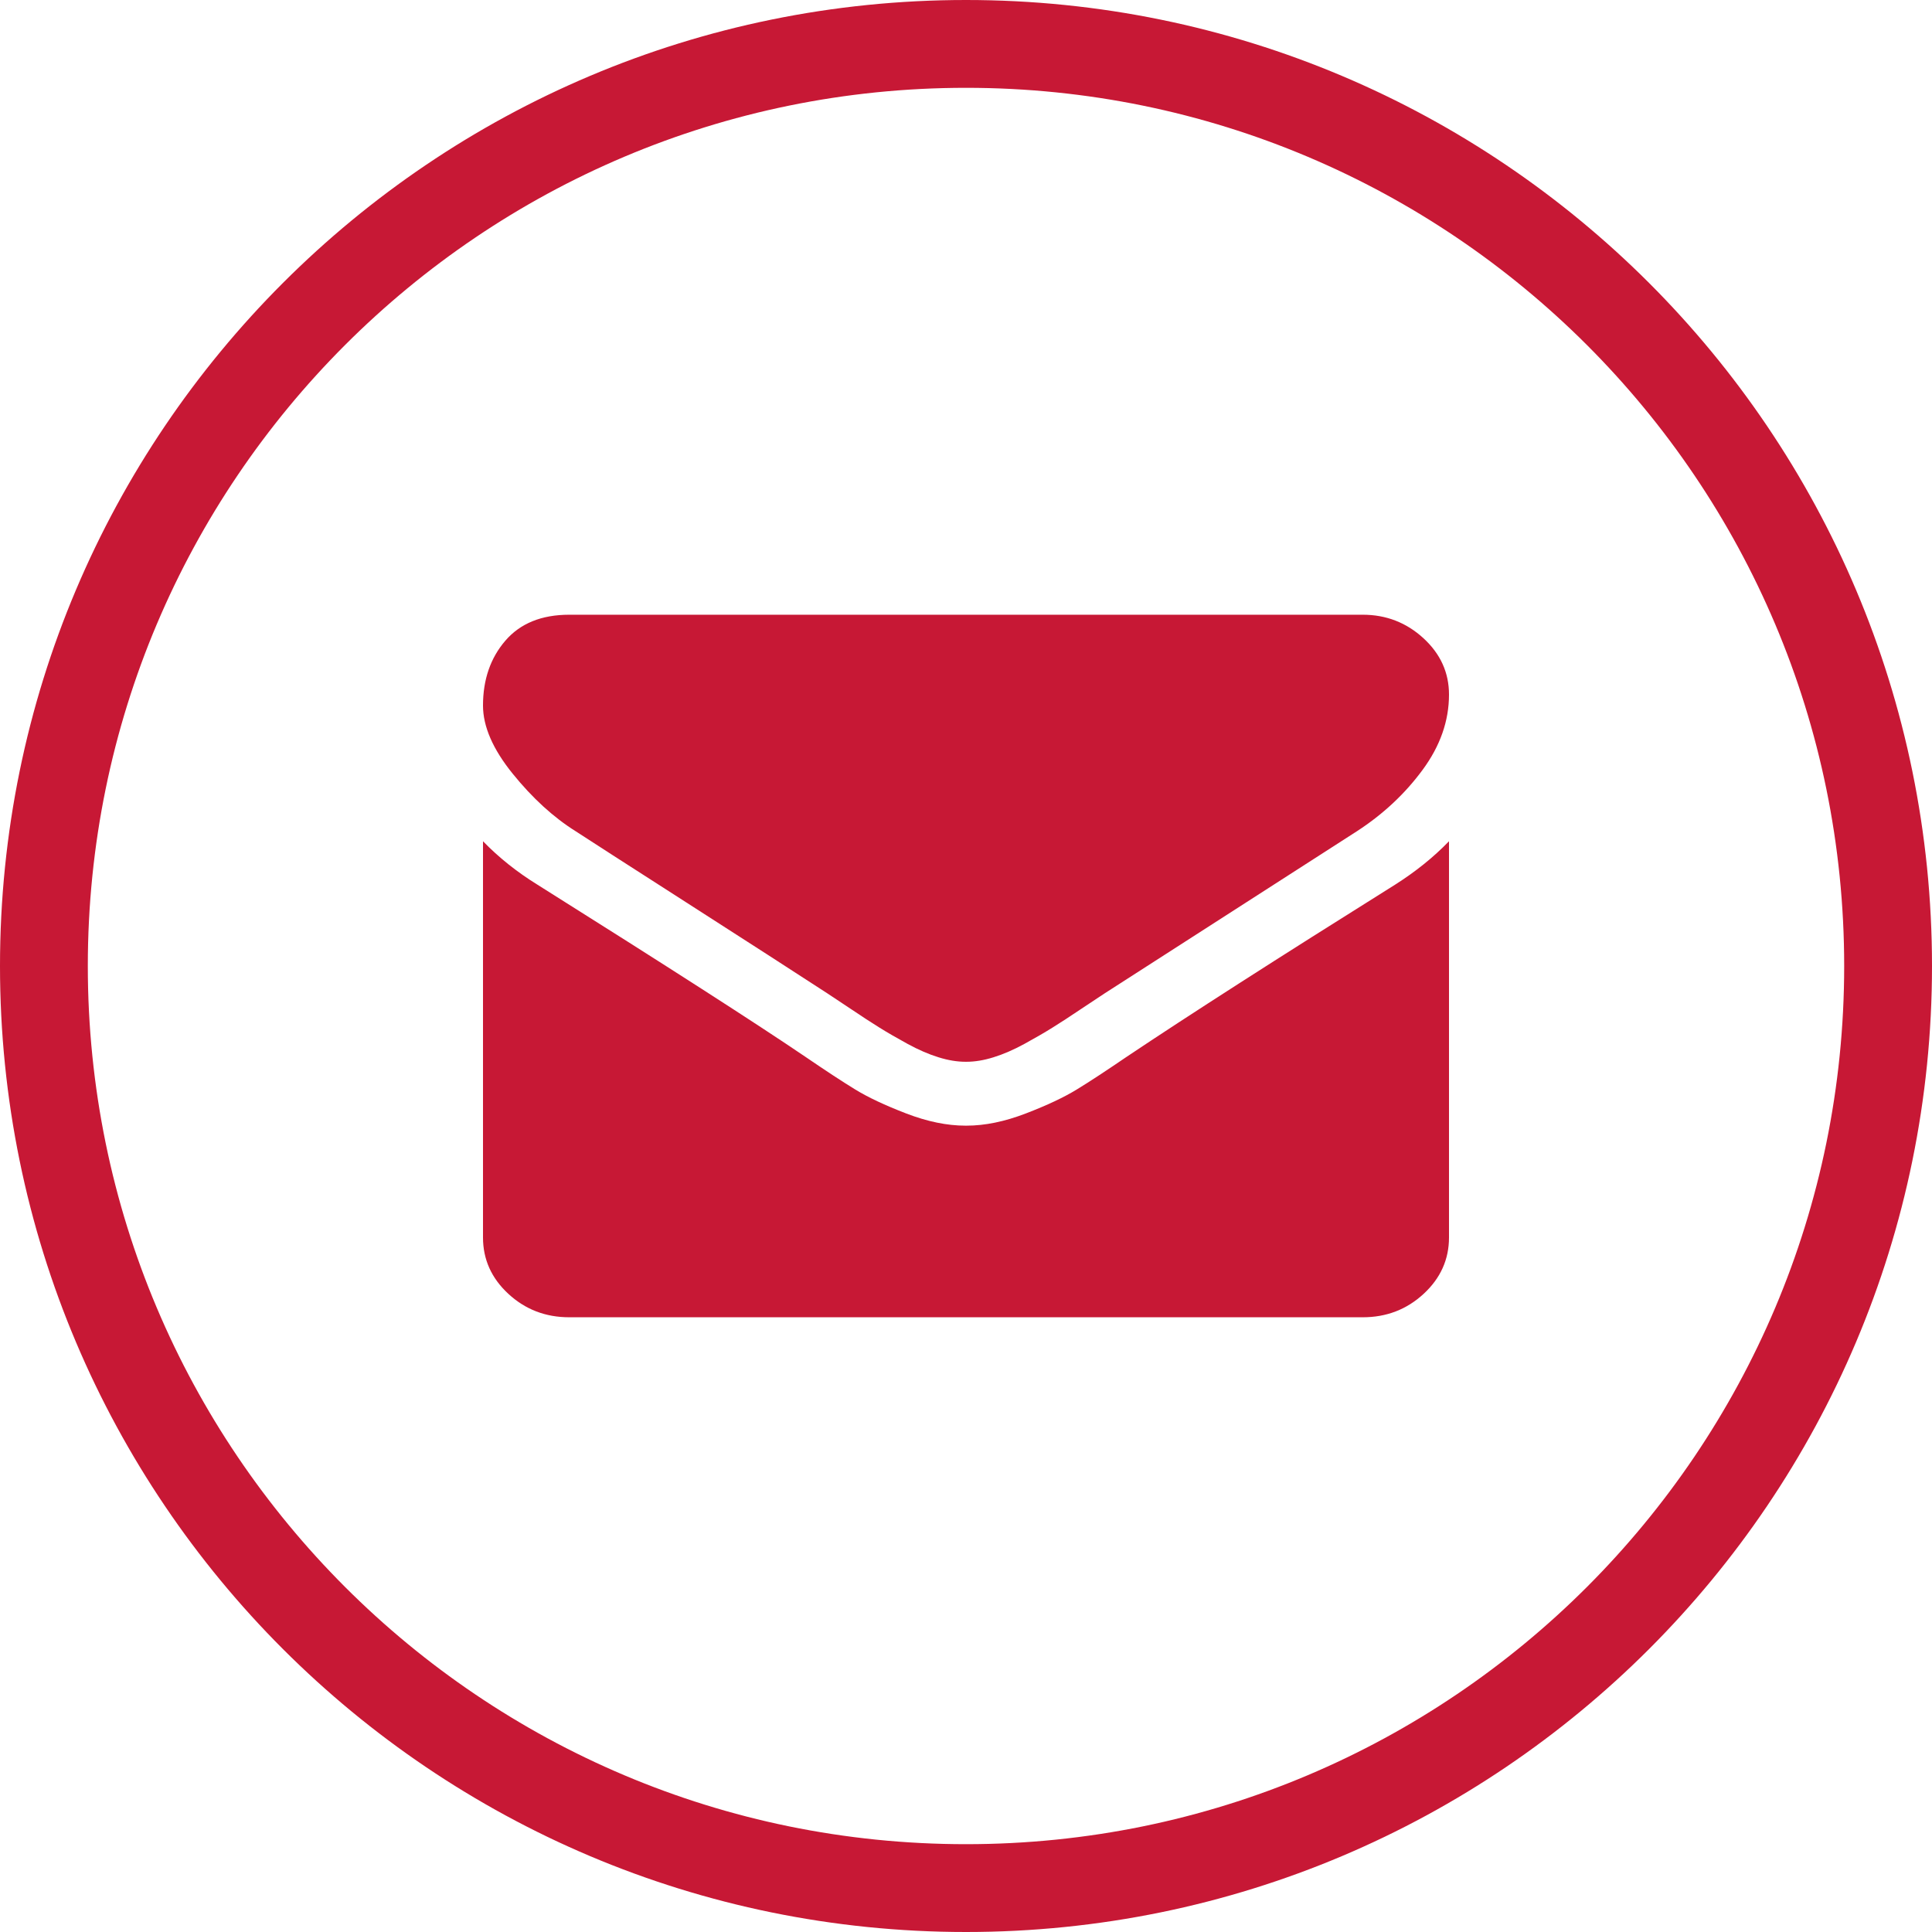
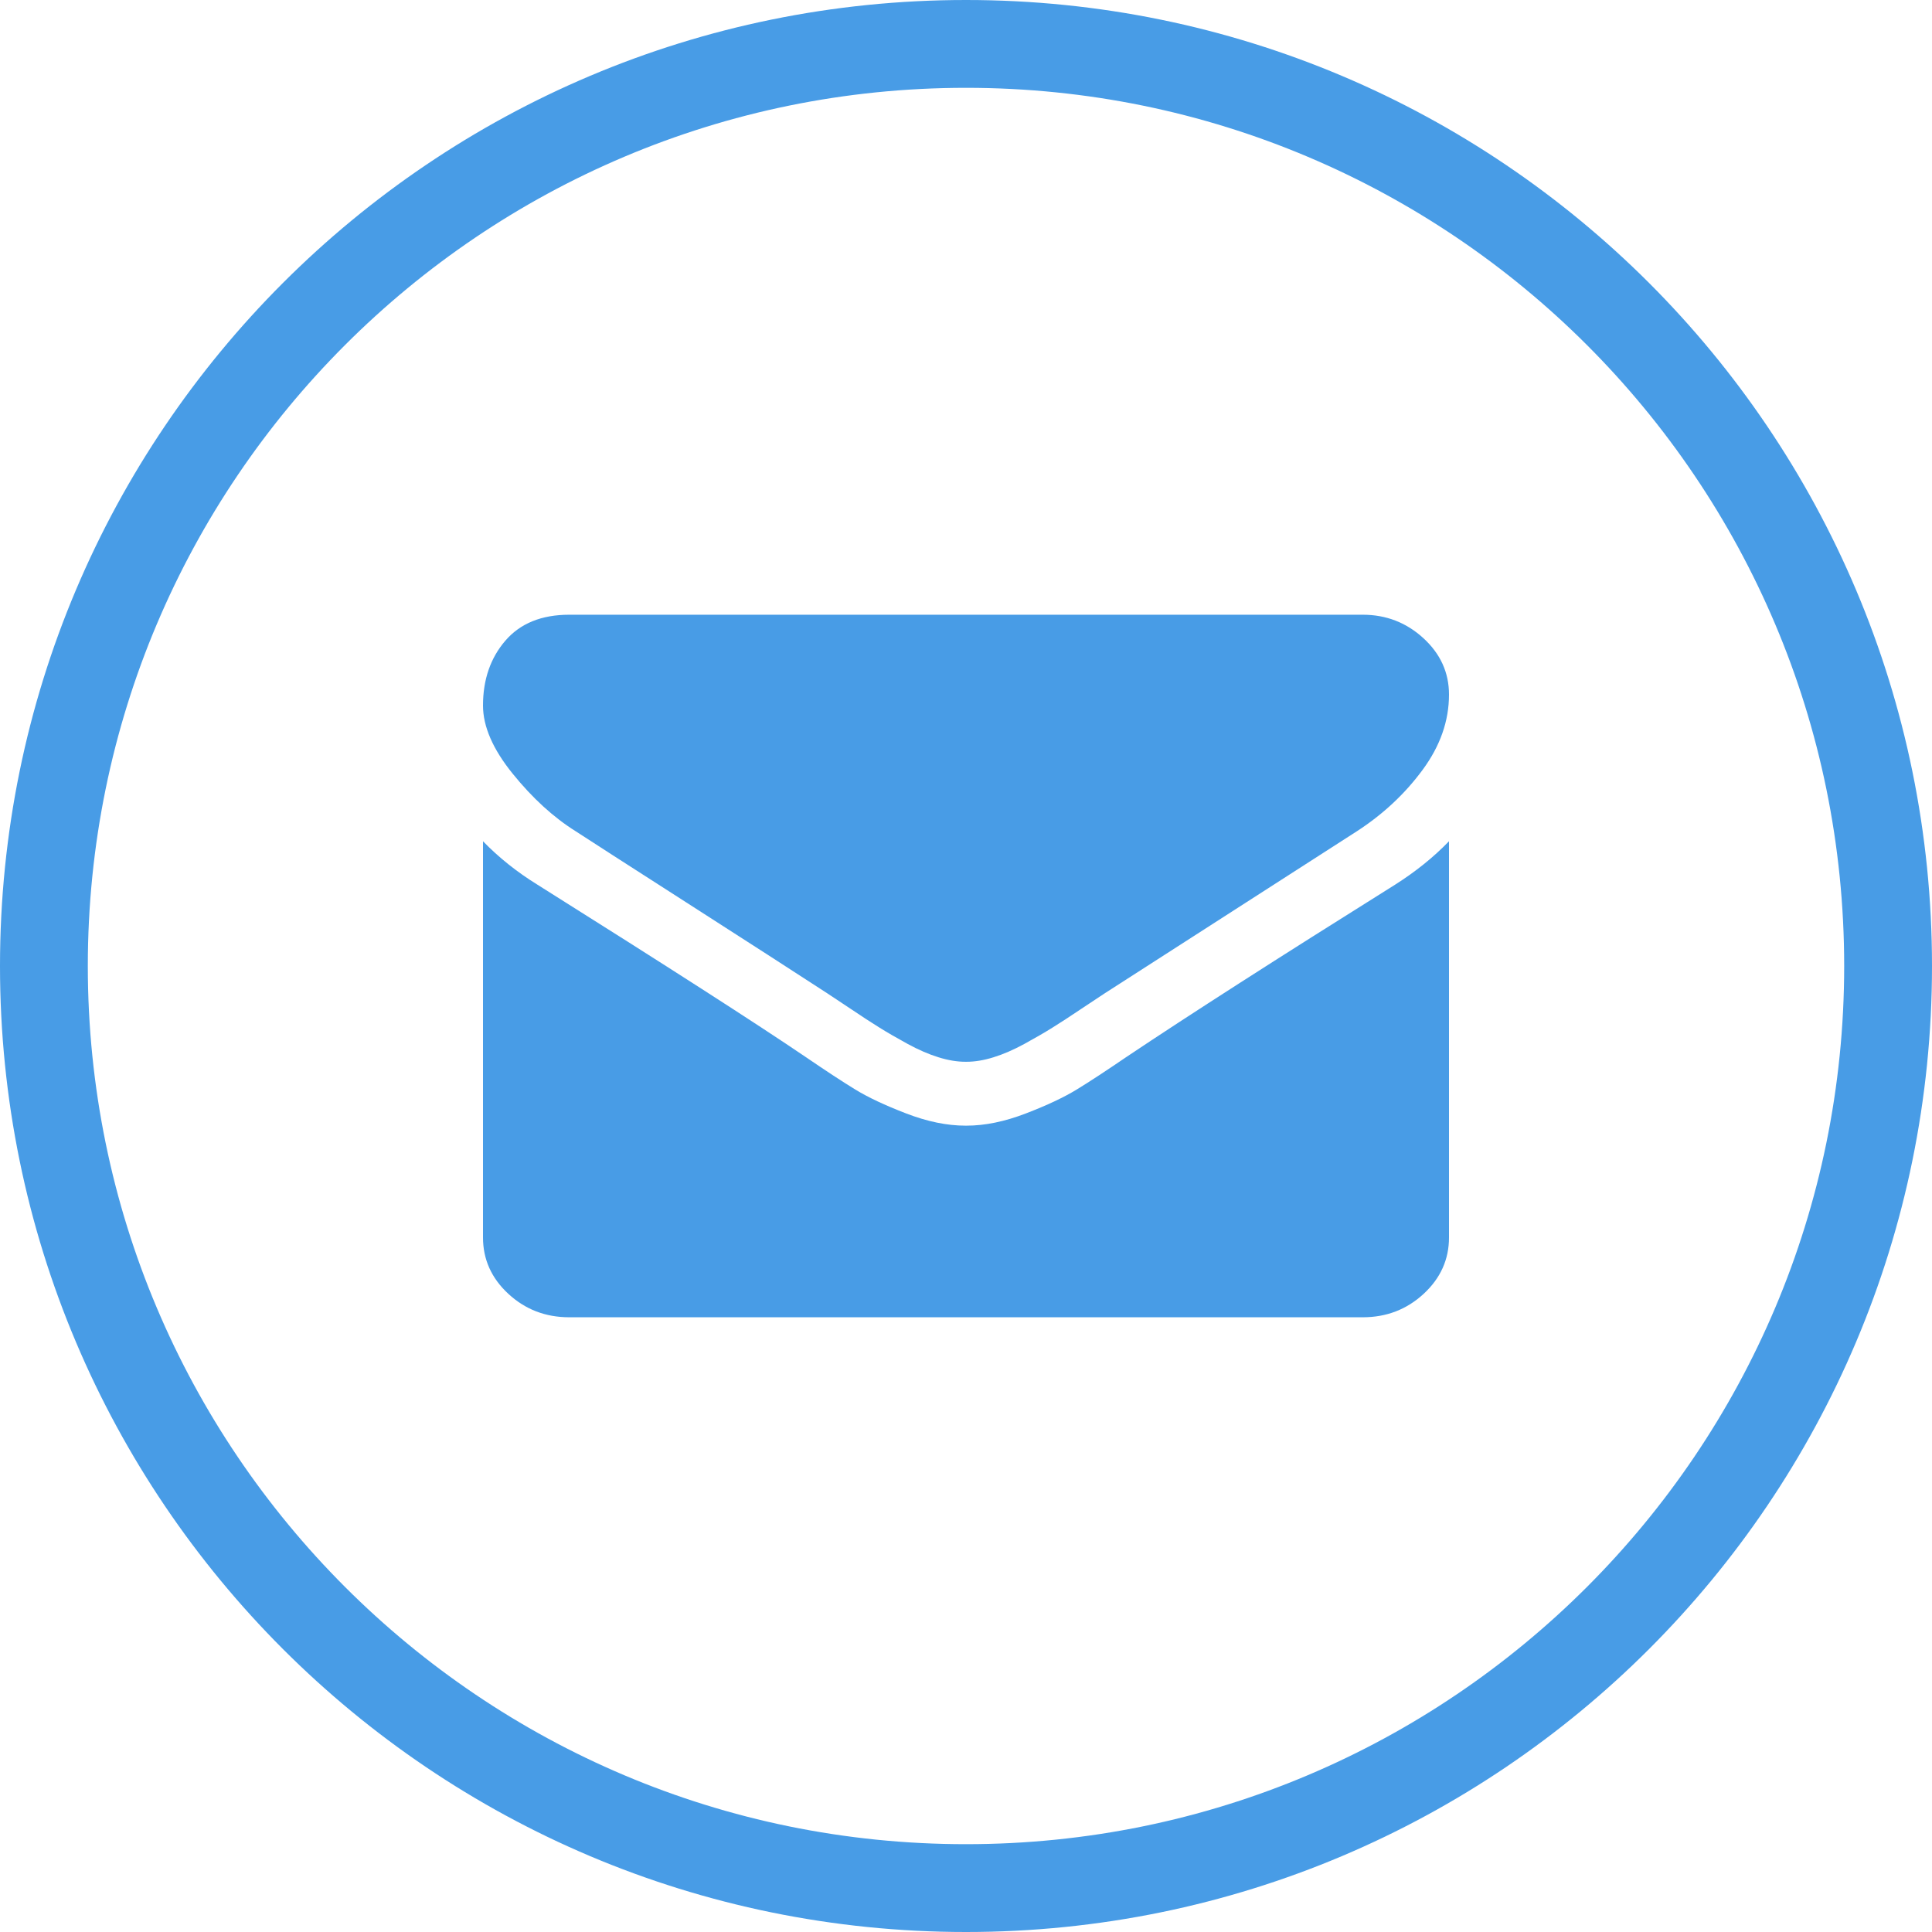
<svg xmlns="http://www.w3.org/2000/svg" width="44" height="44">
  <defs>
    <clipPath id="clip_0">
      <path d="M44 22C44 34.15 34.15 44 22 44C9.85 44 0 34.15 0 22C0 9.85 9.85 0 22 0C34.15 0 44 9.85 44 22Z" clip-rule="evenodd" />
    </clipPath>
    <linearGradient id="grad1" x1="0%" y1="100%" x2="0%" y2="0%">
-       <stop offset="0%" style="stop-color:rgb(199, 24, 53);stop-opacity:1" />
+       <stop offset="0%" style="stop-color:rgb(72, 156, 230);stop-opacity:1" />
      <stop offset="100%" style="stop-color:rgb(245, 12, 72);stop-opacity:1" />
    </linearGradient>
  </defs>
  <g clip-path="url(#clip_0)">
-     <path fill="none" stroke="rgb(199, 24, 53)" stroke-width="4" stroke-linecap="round" stroke-linejoin="round" d="M22 44C34.15 44 44 34.15 44 22C44 9.85 34.15 0 22 0C9.85 0 0 9.85 0 22C0 34.15 9.85 44 22 44Z" />
+     <path fill="none" stroke="rgb(72, 156, 230)" stroke-width="4" stroke-linecap="round" stroke-linejoin="round" d="M22 44C34.15 44 44 34.15 44 22C44 9.85 34.15 0 22 0C9.85 0 0 9.85 0 22C0 34.15 9.85 44 22 44Z" />
  </g>
  <defs>
    <clipPath id="clip_1">
      <rect x="-160" y="-160" width="664" height="584" clip-rule="evenodd" />
    </clipPath>
  </defs>
  <g clip-path="url(#clip_1)">
-     <path fill="rgb(199, 24, 53)" stroke="none" transform="translate(11 14)" d="M4.628 6.551C3.229 5.654 2.39 5.114 2.112 4.932C1.604 4.614 1.125 4.176 0.675 3.619C0.225 3.063 0 2.545 0 2.068C0 1.477 0.17 0.985 0.509 0.591Q1.019 0 1.964 0L20.036 0C20.567 0 21.028 0.178 21.417 0.534C21.805 0.89 22 1.318 22 1.818C22 2.417 21.8 2.989 21.398 3.534C20.997 4.079 20.498 4.545 19.901 4.932C16.823 6.909 14.908 8.14 14.155 8.625C14.073 8.678 13.899 8.793 13.633 8.971C13.367 9.15 13.146 9.294 12.97 9.403C12.794 9.513 12.582 9.636 12.332 9.773C12.083 9.909 11.847 10.011 11.626 10.079C11.405 10.148 11.201 10.181 11.012 10.181L10.988 10.181C10.799 10.181 10.595 10.148 10.374 10.079C10.153 10.011 9.917 9.909 9.668 9.773C9.418 9.636 9.205 9.513 9.029 9.403C8.853 9.294 8.632 9.15 8.366 8.971C8.101 8.793 7.927 8.678 7.845 8.625C7.1 8.14 6.028 7.449 4.628 6.551ZM14.659 10.068C16.05 9.136 18.088 7.829 20.772 6.148C21.239 5.852 21.648 5.523 22 5.159L22 14.182C22 14.682 21.808 15.11 21.423 15.466C21.038 15.822 20.576 16 20.036 16L1.964 16C1.424 16 0.962 15.822 0.577 15.466C0.192 15.11 0 14.682 0 14.182L0 5.159C0.36 5.53 0.773 5.86 1.24 6.148C4.203 8.011 6.237 9.318 7.342 10.068C7.808 10.386 8.187 10.635 8.477 10.812C8.768 10.991 9.154 11.172 9.637 11.358C10.12 11.544 10.57 11.636 10.988 11.636L11.012 11.636C11.43 11.636 11.88 11.544 12.363 11.358C12.846 11.172 13.232 10.991 13.523 10.812C13.814 10.635 14.192 10.386 14.659 10.068Z" fill-rule="evenodd" />
+     <path fill="rgb(72, 156, 230)" stroke="none" transform="translate(11 14)" d="M4.628 6.551C3.229 5.654 2.39 5.114 2.112 4.932C1.604 4.614 1.125 4.176 0.675 3.619C0.225 3.063 0 2.545 0 2.068C0 1.477 0.17 0.985 0.509 0.591Q1.019 0 1.964 0L20.036 0C20.567 0 21.028 0.178 21.417 0.534C21.805 0.89 22 1.318 22 1.818C22 2.417 21.8 2.989 21.398 3.534C20.997 4.079 20.498 4.545 19.901 4.932C16.823 6.909 14.908 8.14 14.155 8.625C14.073 8.678 13.899 8.793 13.633 8.971C13.367 9.15 13.146 9.294 12.97 9.403C12.794 9.513 12.582 9.636 12.332 9.773C12.083 9.909 11.847 10.011 11.626 10.079C11.405 10.148 11.201 10.181 11.012 10.181L10.988 10.181C10.799 10.181 10.595 10.148 10.374 10.079C10.153 10.011 9.917 9.909 9.668 9.773C9.418 9.636 9.205 9.513 9.029 9.403C8.853 9.294 8.632 9.15 8.366 8.971C8.101 8.793 7.927 8.678 7.845 8.625C7.1 8.14 6.028 7.449 4.628 6.551ZM14.659 10.068C16.05 9.136 18.088 7.829 20.772 6.148C21.239 5.852 21.648 5.523 22 5.159L22 14.182C22 14.682 21.808 15.11 21.423 15.466C21.038 15.822 20.576 16 20.036 16L1.964 16C1.424 16 0.962 15.822 0.577 15.466C0.192 15.11 0 14.682 0 14.182L0 5.159C0.36 5.53 0.773 5.86 1.24 6.148C4.203 8.011 6.237 9.318 7.342 10.068C7.808 10.386 8.187 10.635 8.477 10.812C8.768 10.991 9.154 11.172 9.637 11.358C10.12 11.544 10.57 11.636 10.988 11.636L11.012 11.636C11.43 11.636 11.88 11.544 12.363 11.358C12.846 11.172 13.232 10.991 13.523 10.812C13.814 10.635 14.192 10.386 14.659 10.068Z" fill-rule="evenodd" />
  </g>
</svg>
